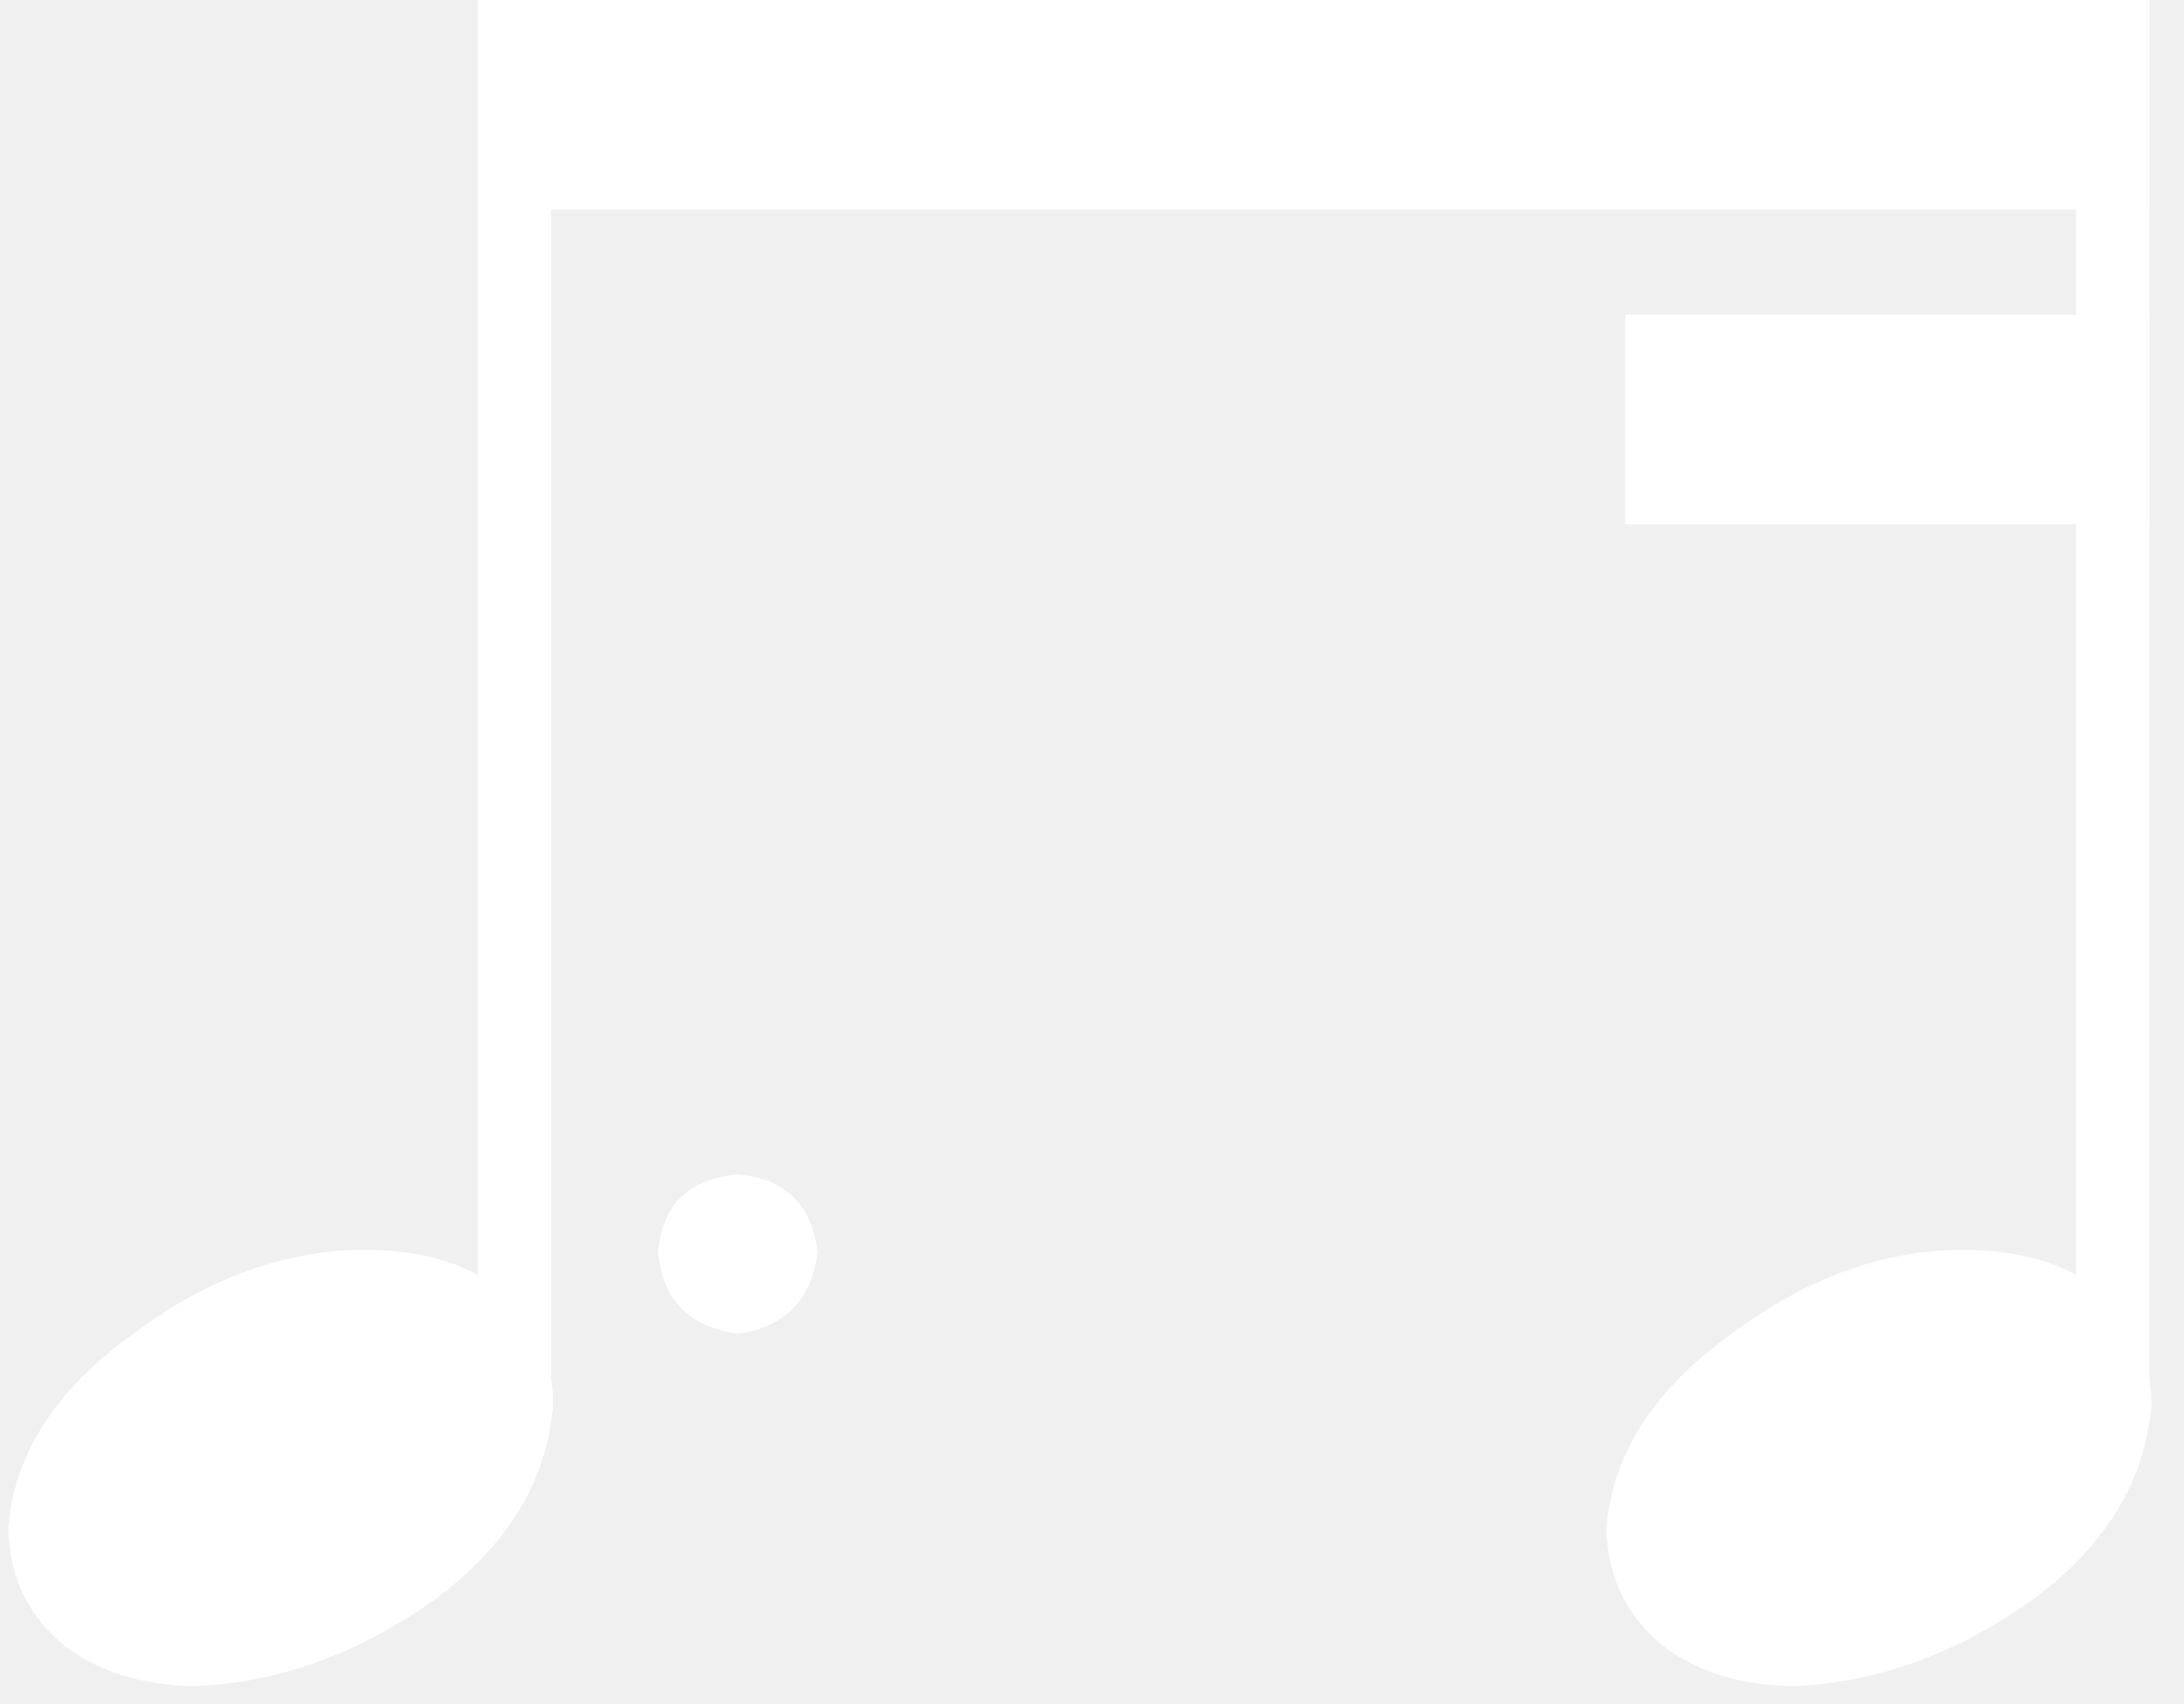
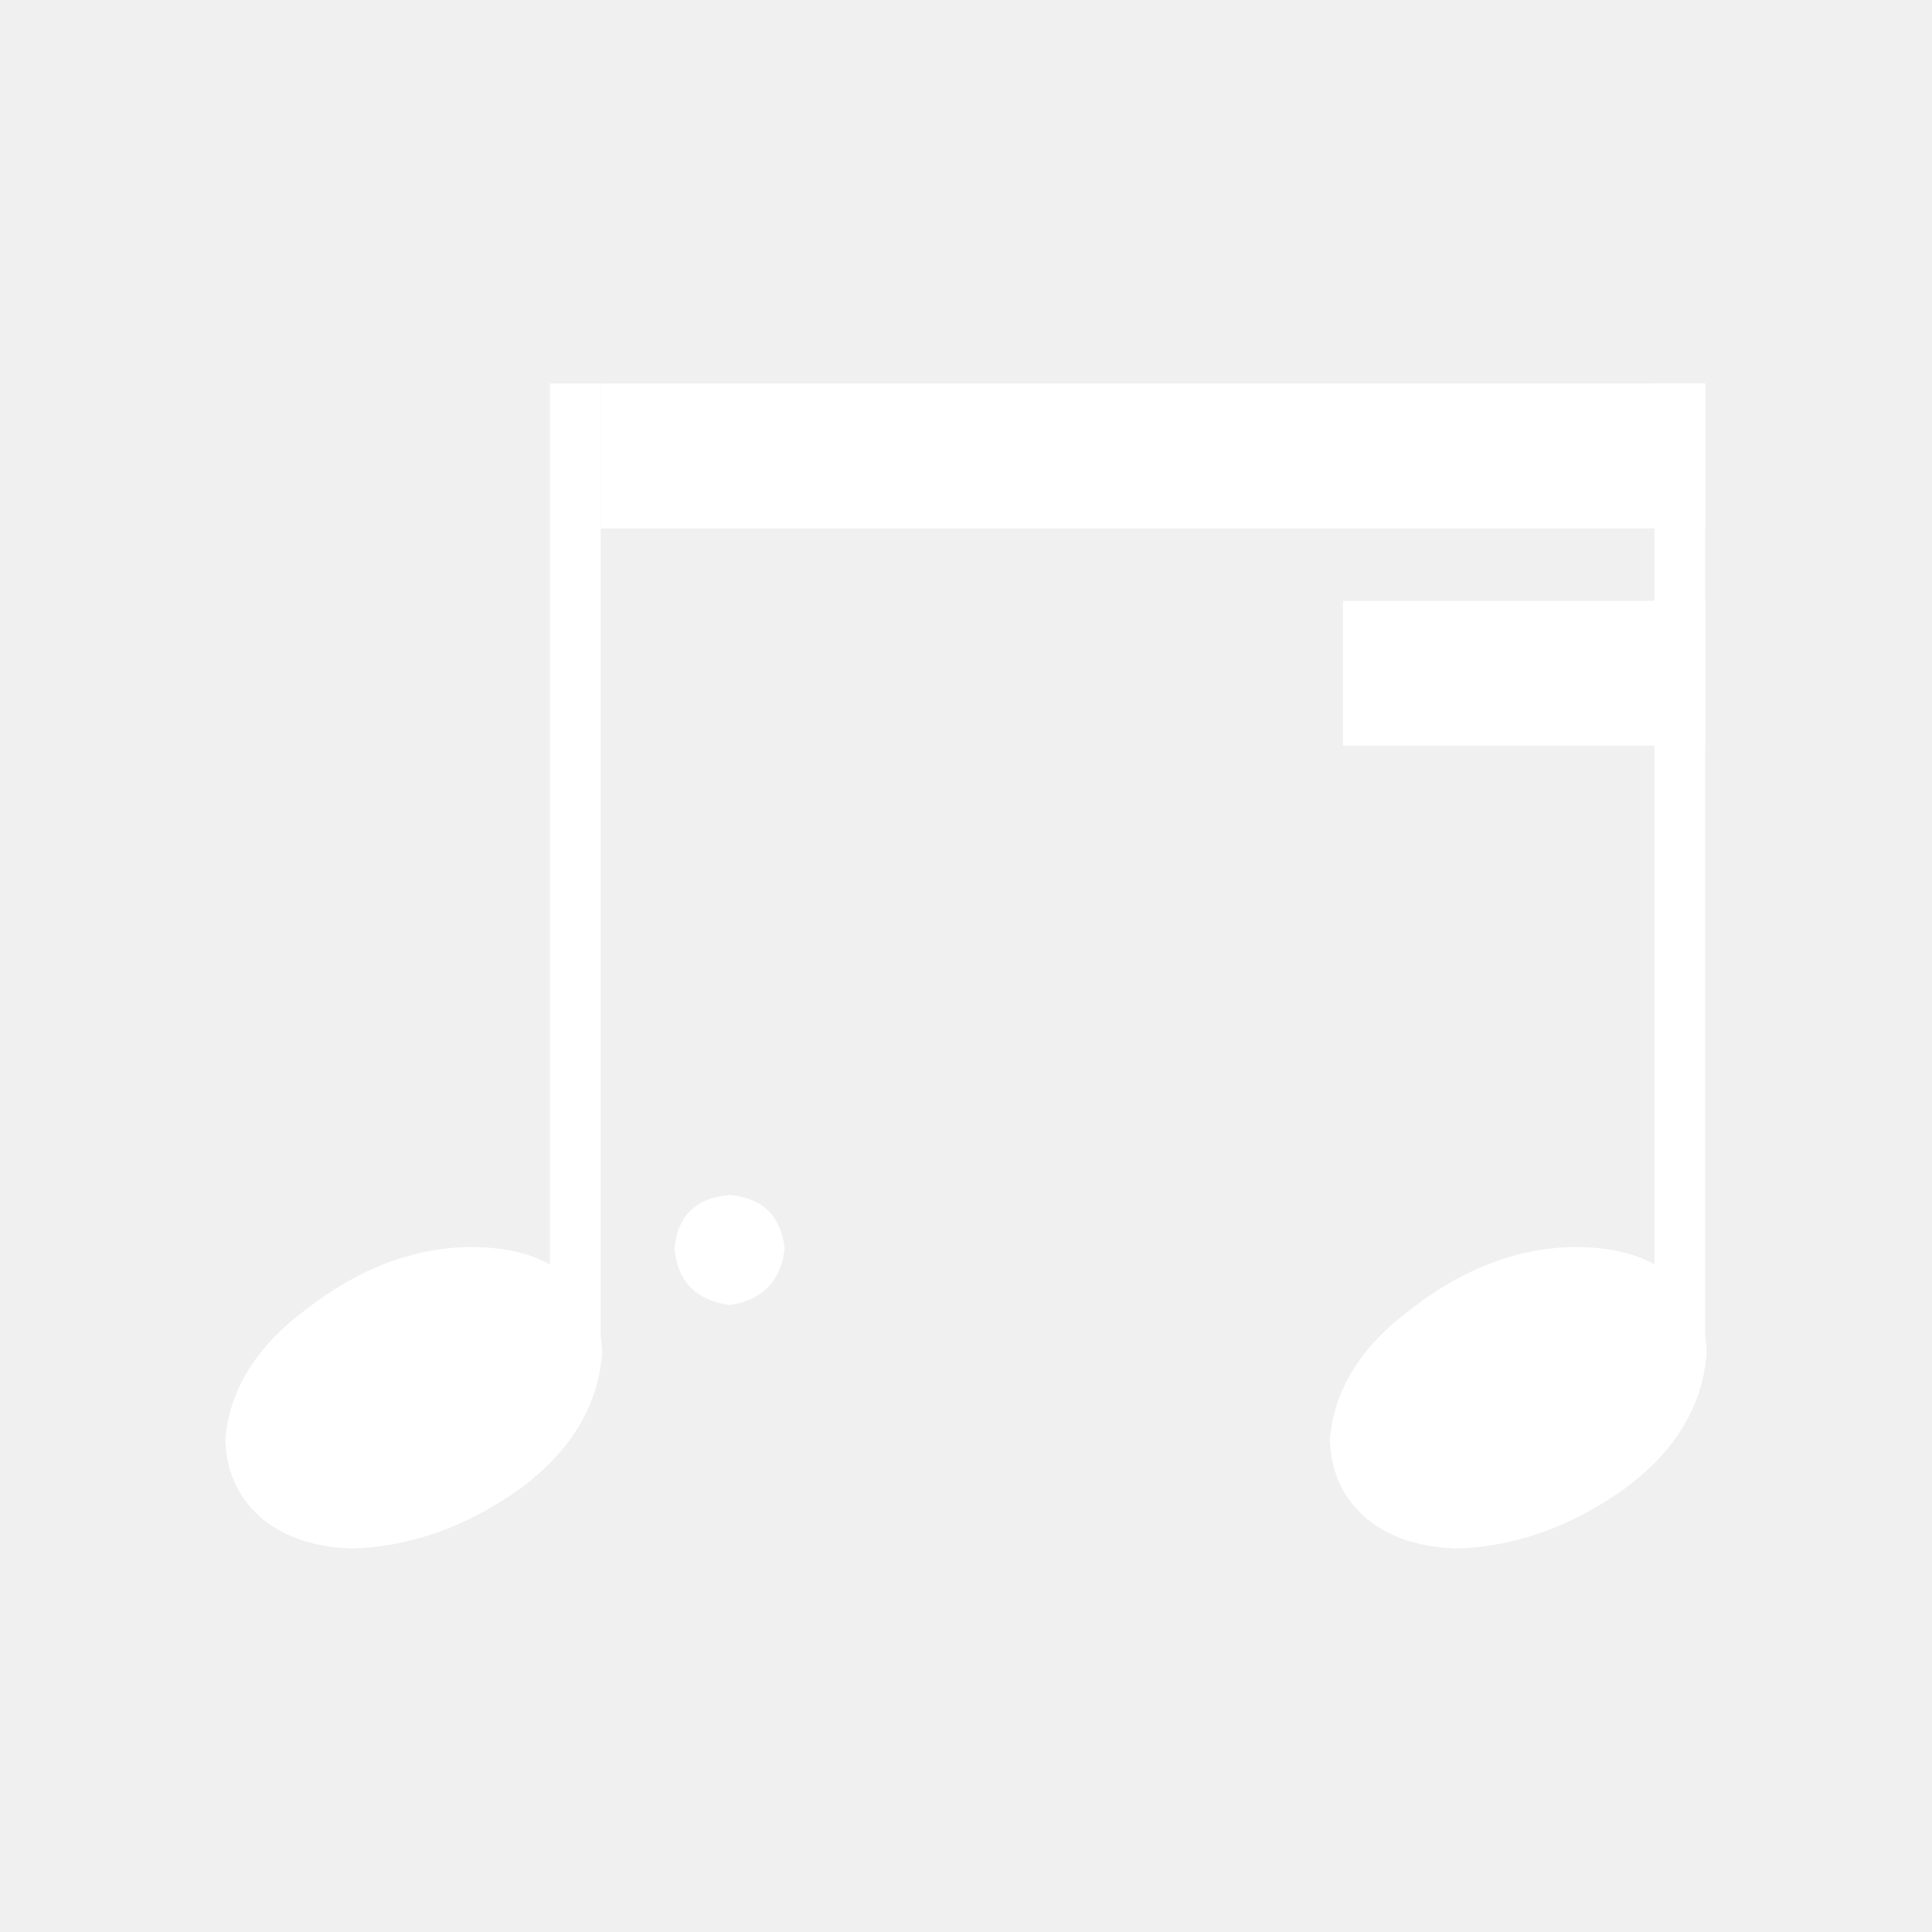
- <svg xmlns="http://www.w3.org/2000/svg" width="50" height="39" viewBox="0 0 50 39" fill="none">
-   <path d="M12.618 0H10.938V31.68H12.618V0Z" fill="white" />
-   <path d="M12.666 32.112C12.539 33.872 11.627 35.376 9.931 36.624C8.171 37.872 6.331 38.528 4.411 38.592C3.195 38.56 2.203 38.24 1.435 37.632C0.635 36.96 0.219 36.08 0.187 34.992C0.315 33.328 1.227 31.872 2.923 30.624C4.587 29.344 6.315 28.672 8.107 28.608C9.515 28.576 10.602 28.864 11.37 29.472C12.203 30.016 12.634 30.896 12.666 32.112Z" fill="white" />
-   <path d="M18.715 28.656C18.587 29.744 17.979 30.368 16.89 30.528C15.771 30.368 15.162 29.744 15.066 28.656C15.162 27.568 15.771 26.976 16.89 26.88C17.979 26.976 18.587 27.568 18.715 28.656Z" fill="white" />
-   <path d="M49.208 0H47.528V31.68H49.208V0Z" fill="white" />
-   <path d="M49.256 32.112C49.128 33.872 48.216 35.376 46.52 36.624C44.76 37.872 42.92 38.528 41 38.592C39.784 38.56 38.792 38.24 38.024 37.632C37.224 36.96 36.808 36.08 36.776 34.992C36.904 33.328 37.816 31.872 39.512 30.624C41.176 29.344 42.904 28.672 44.696 28.608C46.104 28.576 47.192 28.864 47.96 29.472C48.792 30.016 49.224 30.896 49.256 32.112Z" fill="white" />
-   <path d="M12.618 0V4.8H49.208V0H12.618Z" fill="white" />
-   <path d="M37.208 7.2V12H49.208V7.2H37.208Z" fill="white" />
+ <svg xmlns="http://www.w3.org/2000/svg" width="64" height="64" viewBox="0 0 64 64" fill="none">
+   <path d="M19.897 12.704H18.217V44.384H19.897V12.704Z" fill="white" />
+   <path d="M19.945 44.816C19.817 46.576 18.905 48.08 17.209 49.328C15.449 50.576 13.609 51.232 11.689 51.296C10.473 51.264 9.481 50.944 8.713 50.336C7.913 49.664 7.497 48.784 7.465 47.696C7.593 46.032 8.505 44.576 10.201 43.328C11.865 42.048 13.593 41.376 15.385 41.312C16.793 41.28 17.881 41.568 18.649 42.176C19.481 42.72 19.913 43.6 19.945 44.816Z" fill="white" />
+   <path d="M25.993 41.36C25.865 42.448 25.257 43.072 24.169 43.232C23.049 43.072 22.441 42.448 22.345 41.36C22.441 40.272 23.049 39.68 24.169 39.584C25.257 39.68 25.865 40.272 25.993 41.36Z" fill="white" />
+   <path d="M56.487 12.704H54.807V44.384H56.487V12.704Z" fill="white" />
+   <path d="M56.535 44.816C56.407 46.576 55.495 48.08 53.799 49.328C52.039 50.576 50.199 51.232 48.279 51.296C47.063 51.264 46.071 50.944 45.303 50.336C44.503 49.664 44.087 48.784 44.055 47.696C44.183 46.032 45.095 44.576 46.791 43.328C48.455 42.048 50.183 41.376 51.975 41.312C53.383 41.28 54.471 41.568 55.239 42.176C56.071 42.72 56.503 43.6 56.535 44.816Z" fill="white" />
+   <path d="M19.897 12.704V17.504H56.487V12.704H19.897Z" fill="white" />
+   <path d="M44.487 19.904V24.704H56.487V19.904H44.487Z" fill="white" />
</svg>
